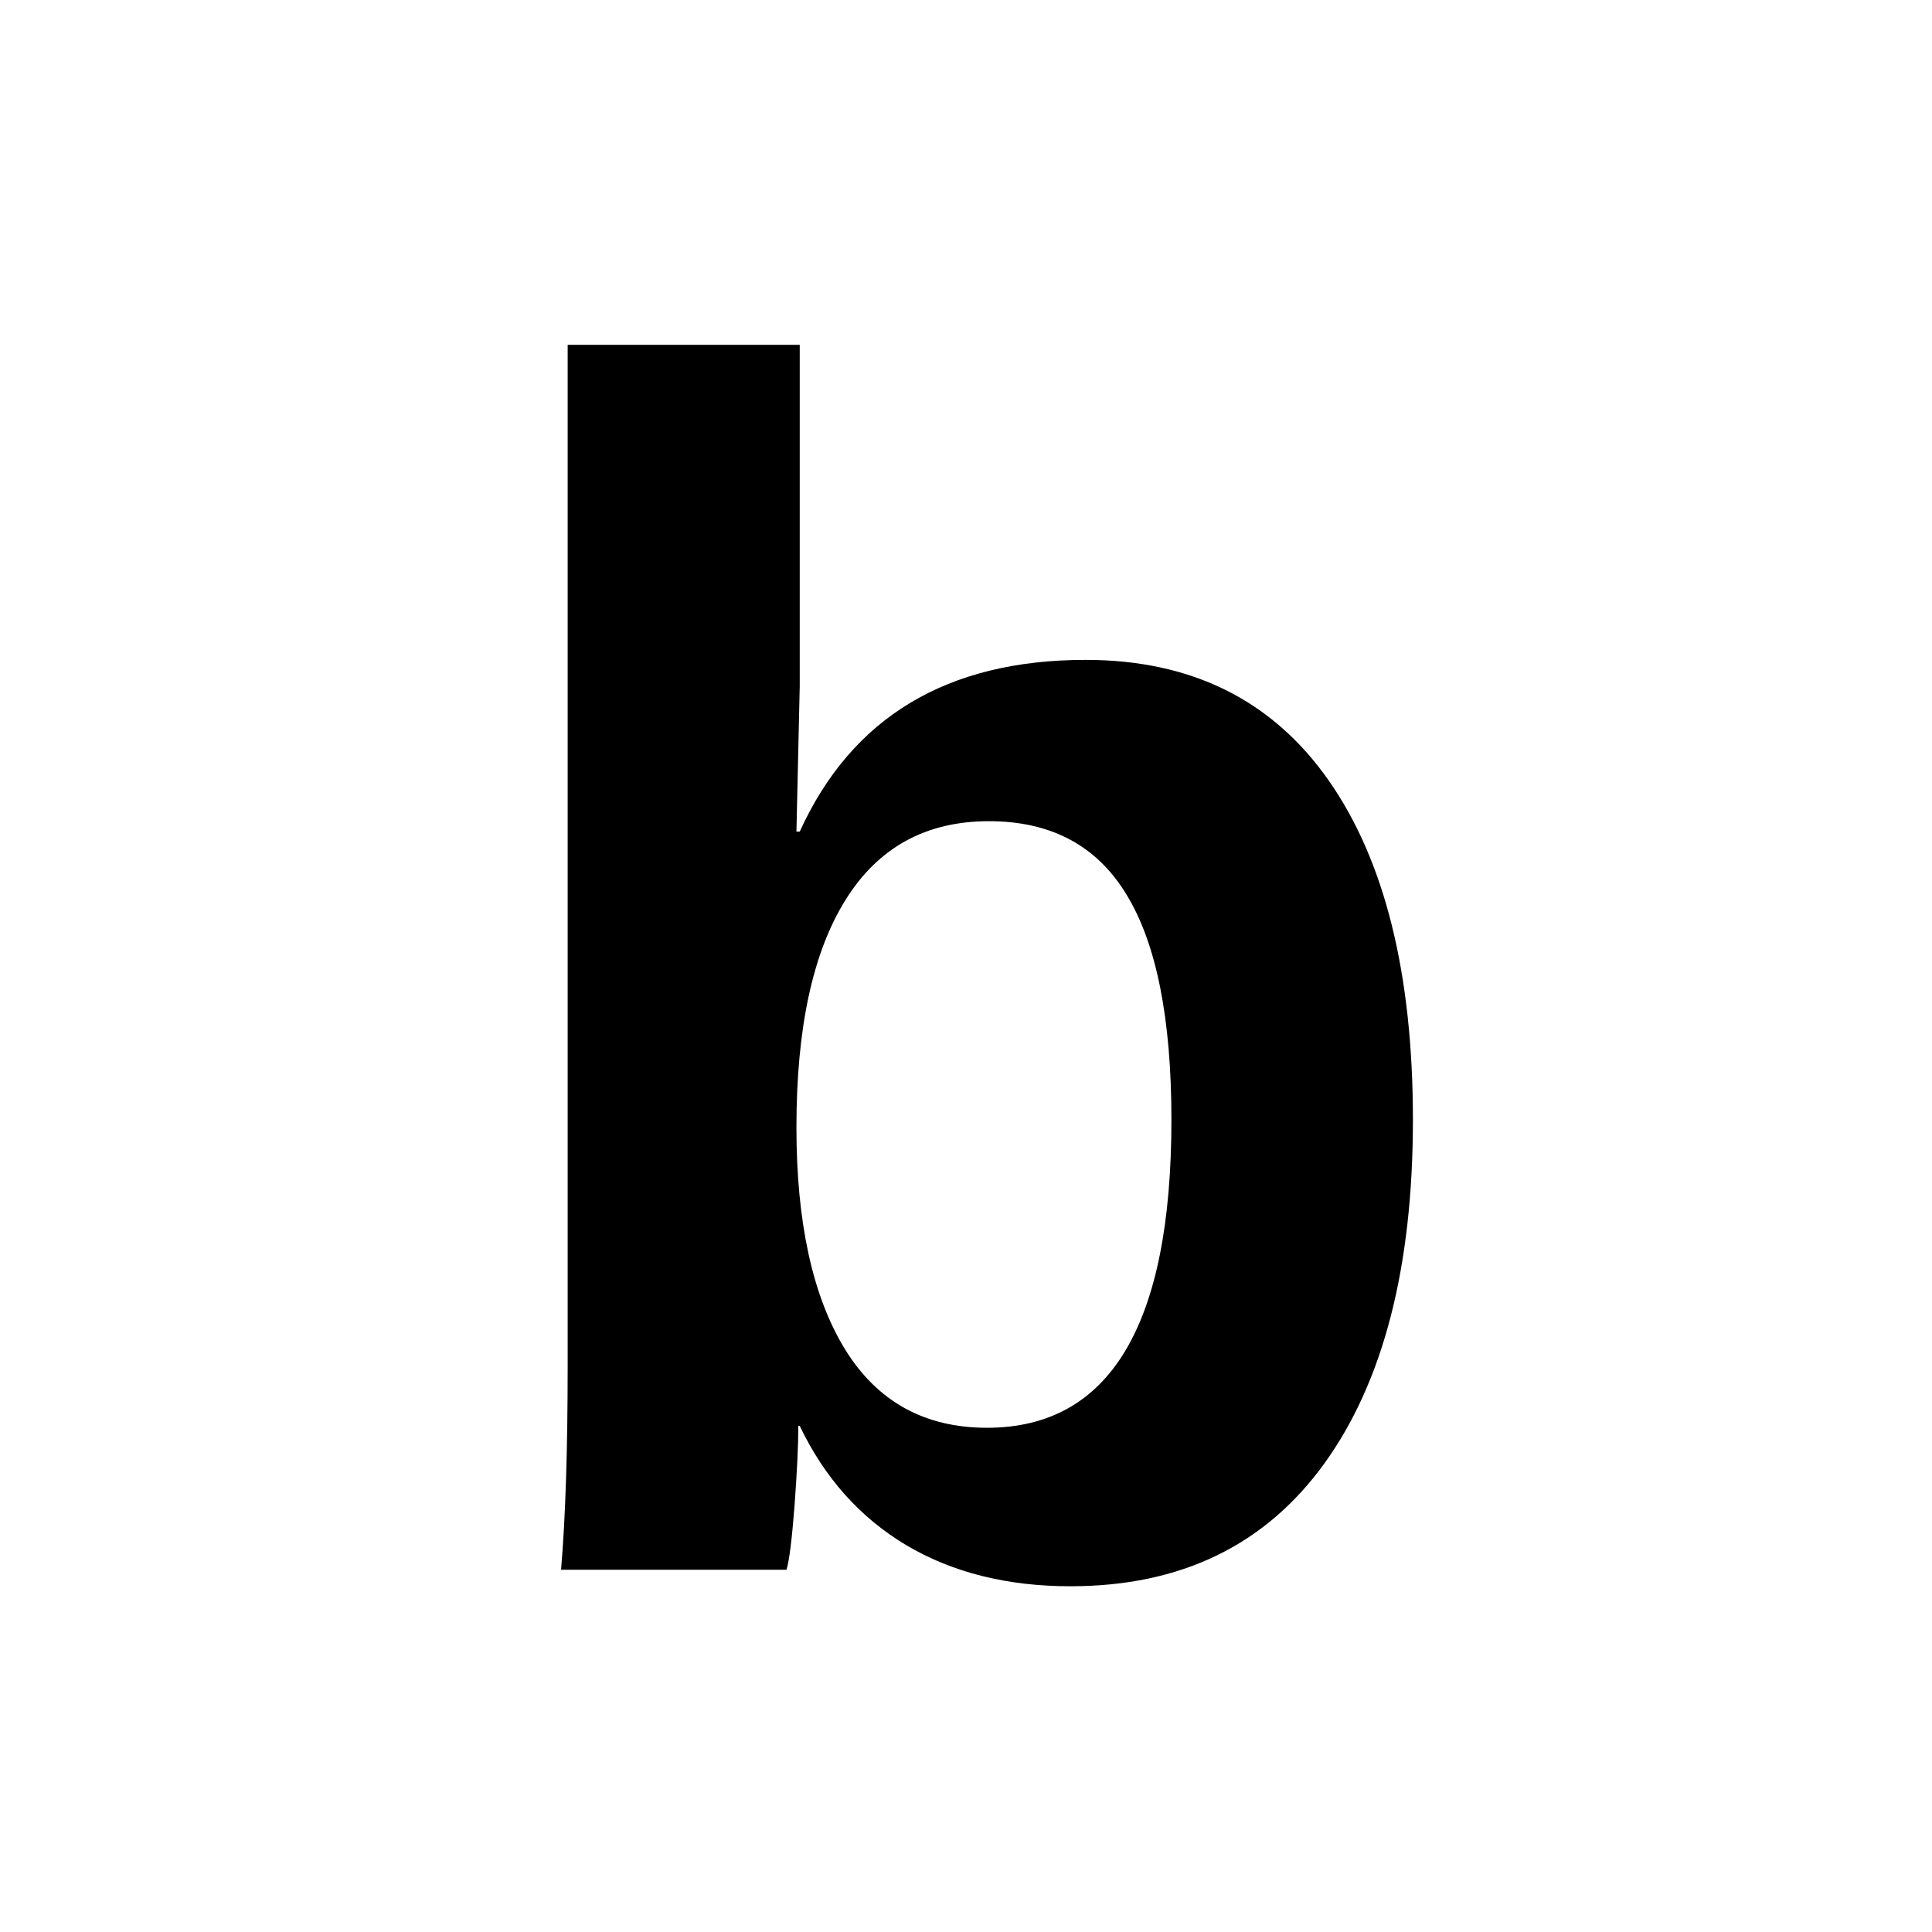
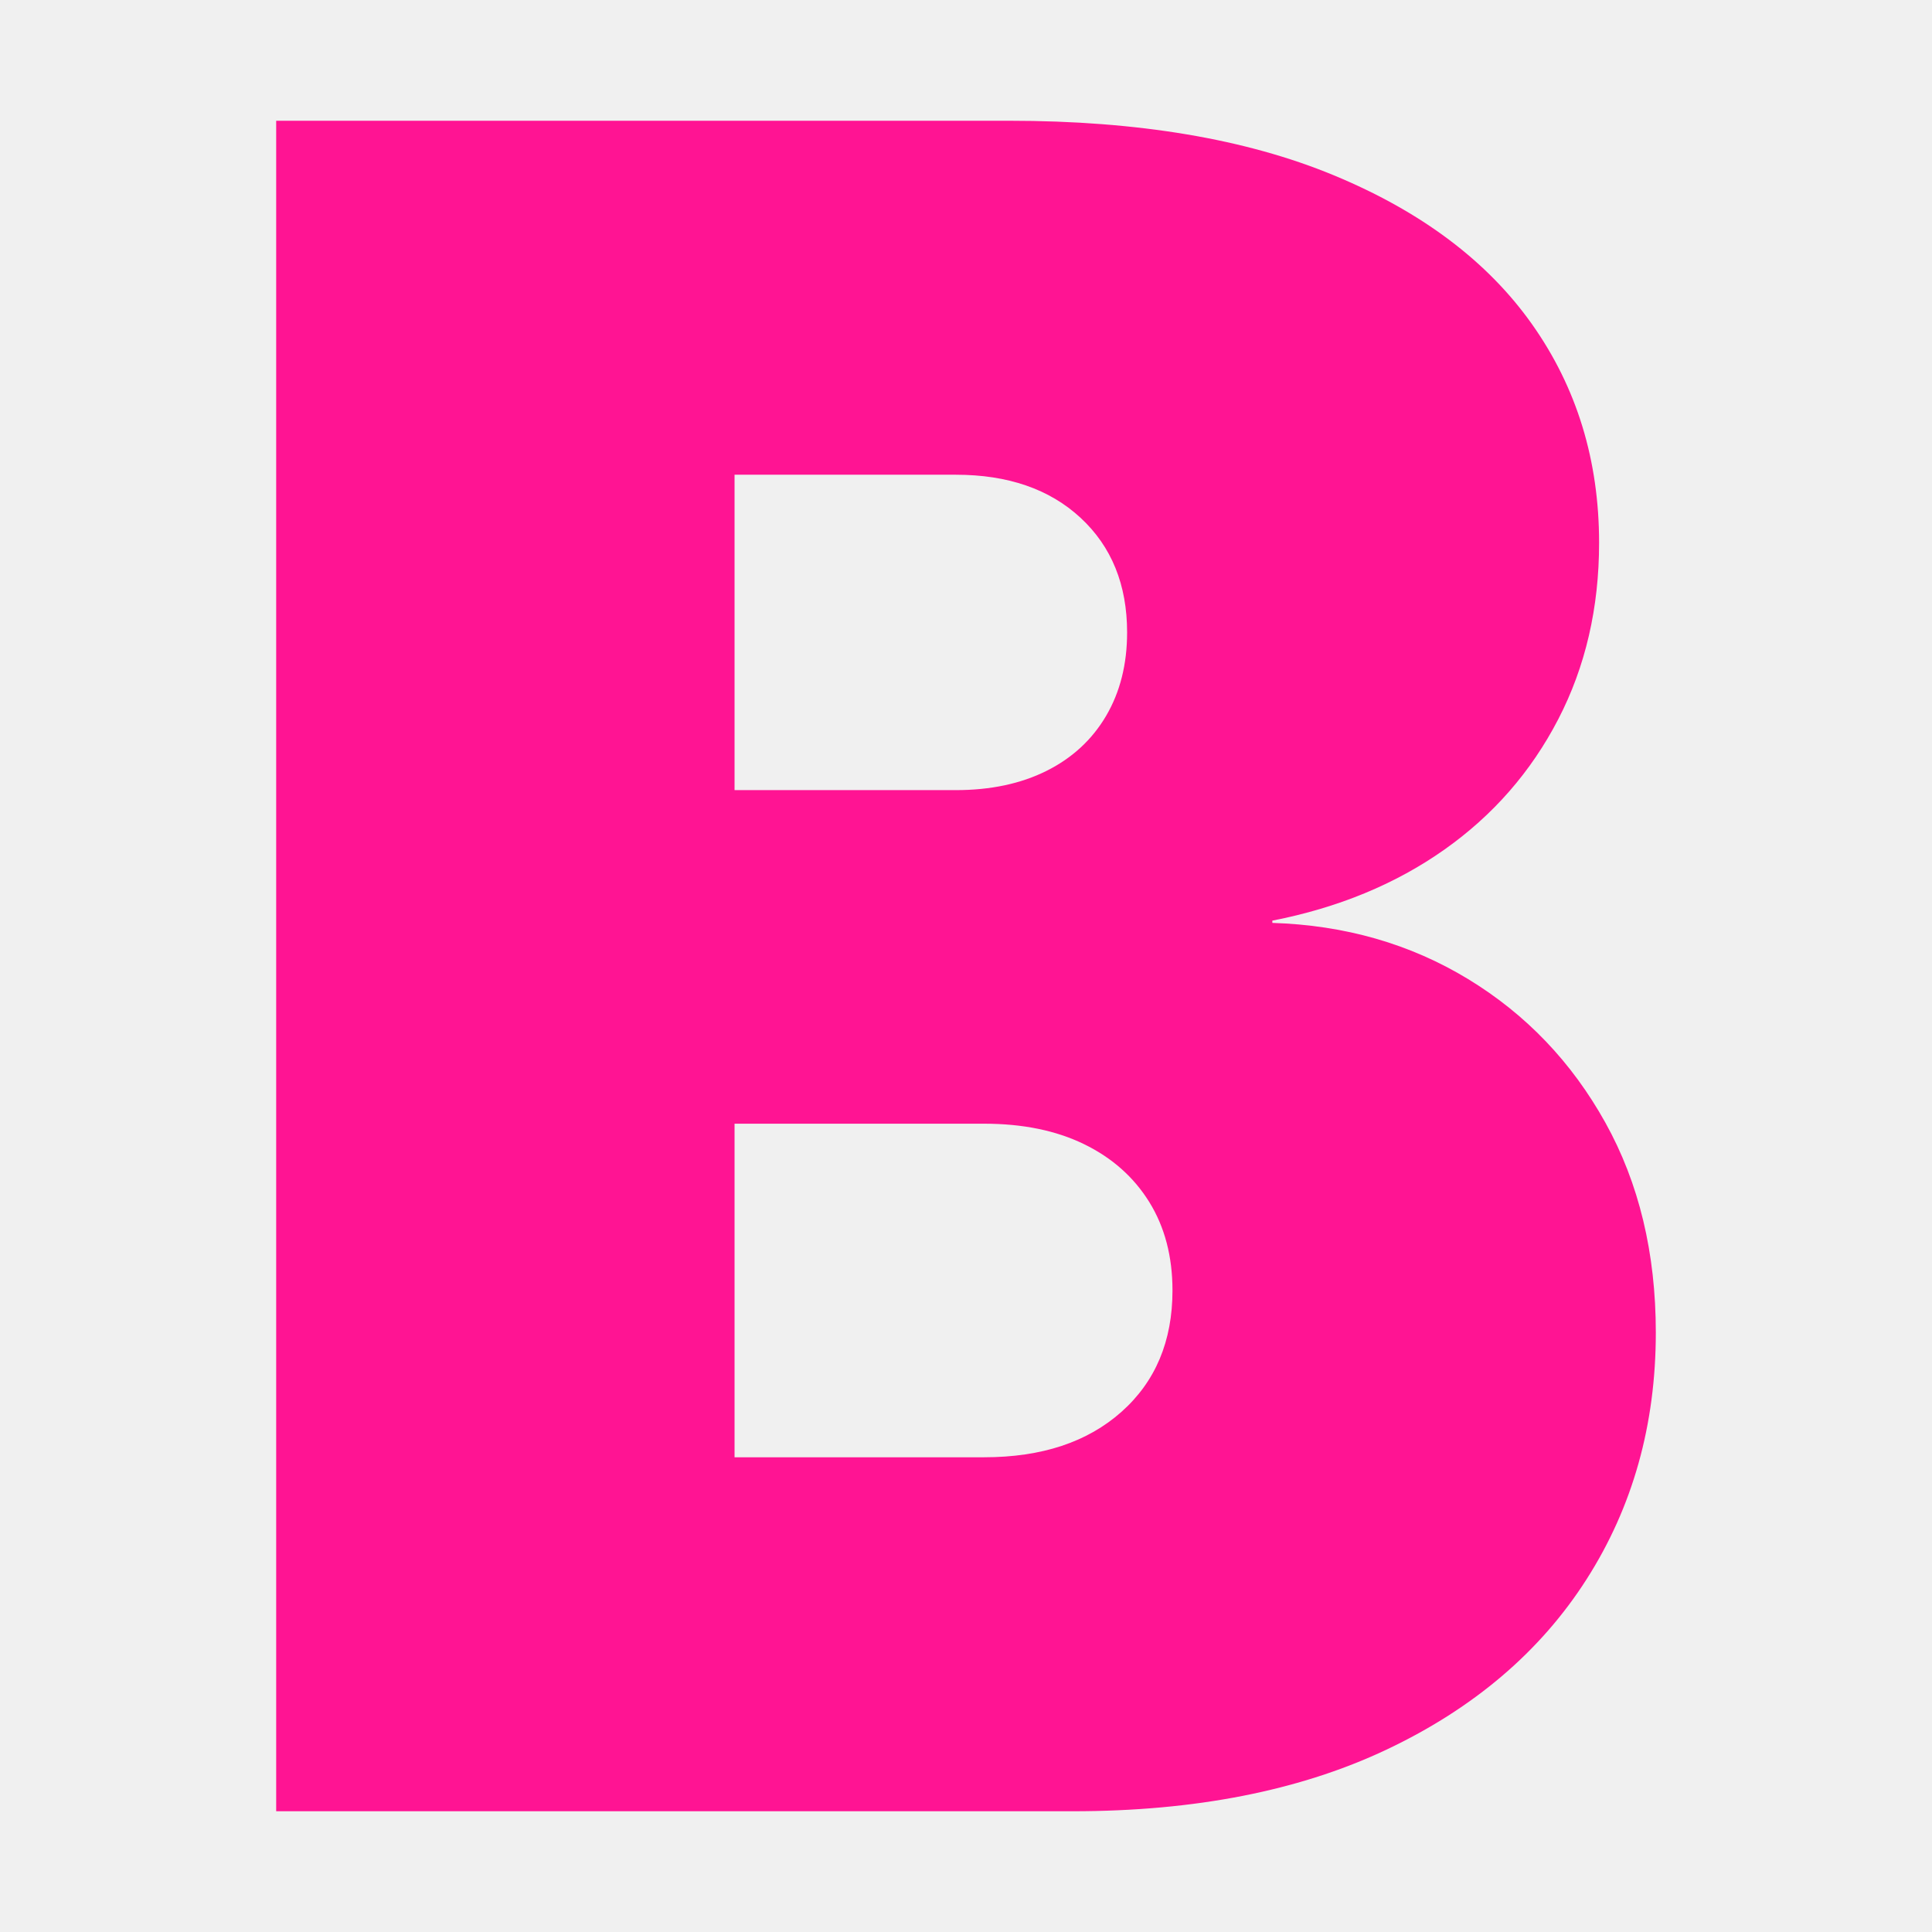
<svg xmlns="http://www.w3.org/2000/svg" viewBox="0 0 64 64">
-   <rect width="64" height="64" fill="#fff" />
-   <text x="32" y="52" fill="#000" font-family="Arial, Helvetica, sans-serif" font-size="56" font-weight="700" text-anchor="middle">b</text>
+   <path fill="#ff1493" d="M9.149 60V4H33.428Q39.817 4 44.177 5.804Q48.537 7.608 50.754 10.746Q52.972 13.885 52.972 17.981Q52.972 21.213 51.619 23.826Q50.266 26.438 47.842 28.148Q45.417 29.858 42.148 30.497V30.572Q45.756 30.685 48.631 32.432Q51.506 34.18 53.179 37.187Q54.851 40.193 54.851 44.14Q54.851 48.725 52.558 52.314Q50.266 55.903 45.944 57.952Q41.621 60 35.533 60ZM24.333 48.274H32.601Q35.458 48.274 37.149 46.77Q38.84 45.267 38.84 42.749Q38.84 41.058 38.07 39.817Q37.299 38.577 35.909 37.901Q34.518 37.224 32.601 37.224H24.333ZM24.333 26.174H31.662Q33.391 26.174 34.668 25.536Q35.946 24.897 36.642 23.713Q37.337 22.529 37.337 20.95Q37.337 18.583 35.796 17.154Q34.255 15.726 31.662 15.726H24.333Z" />
</svg>
